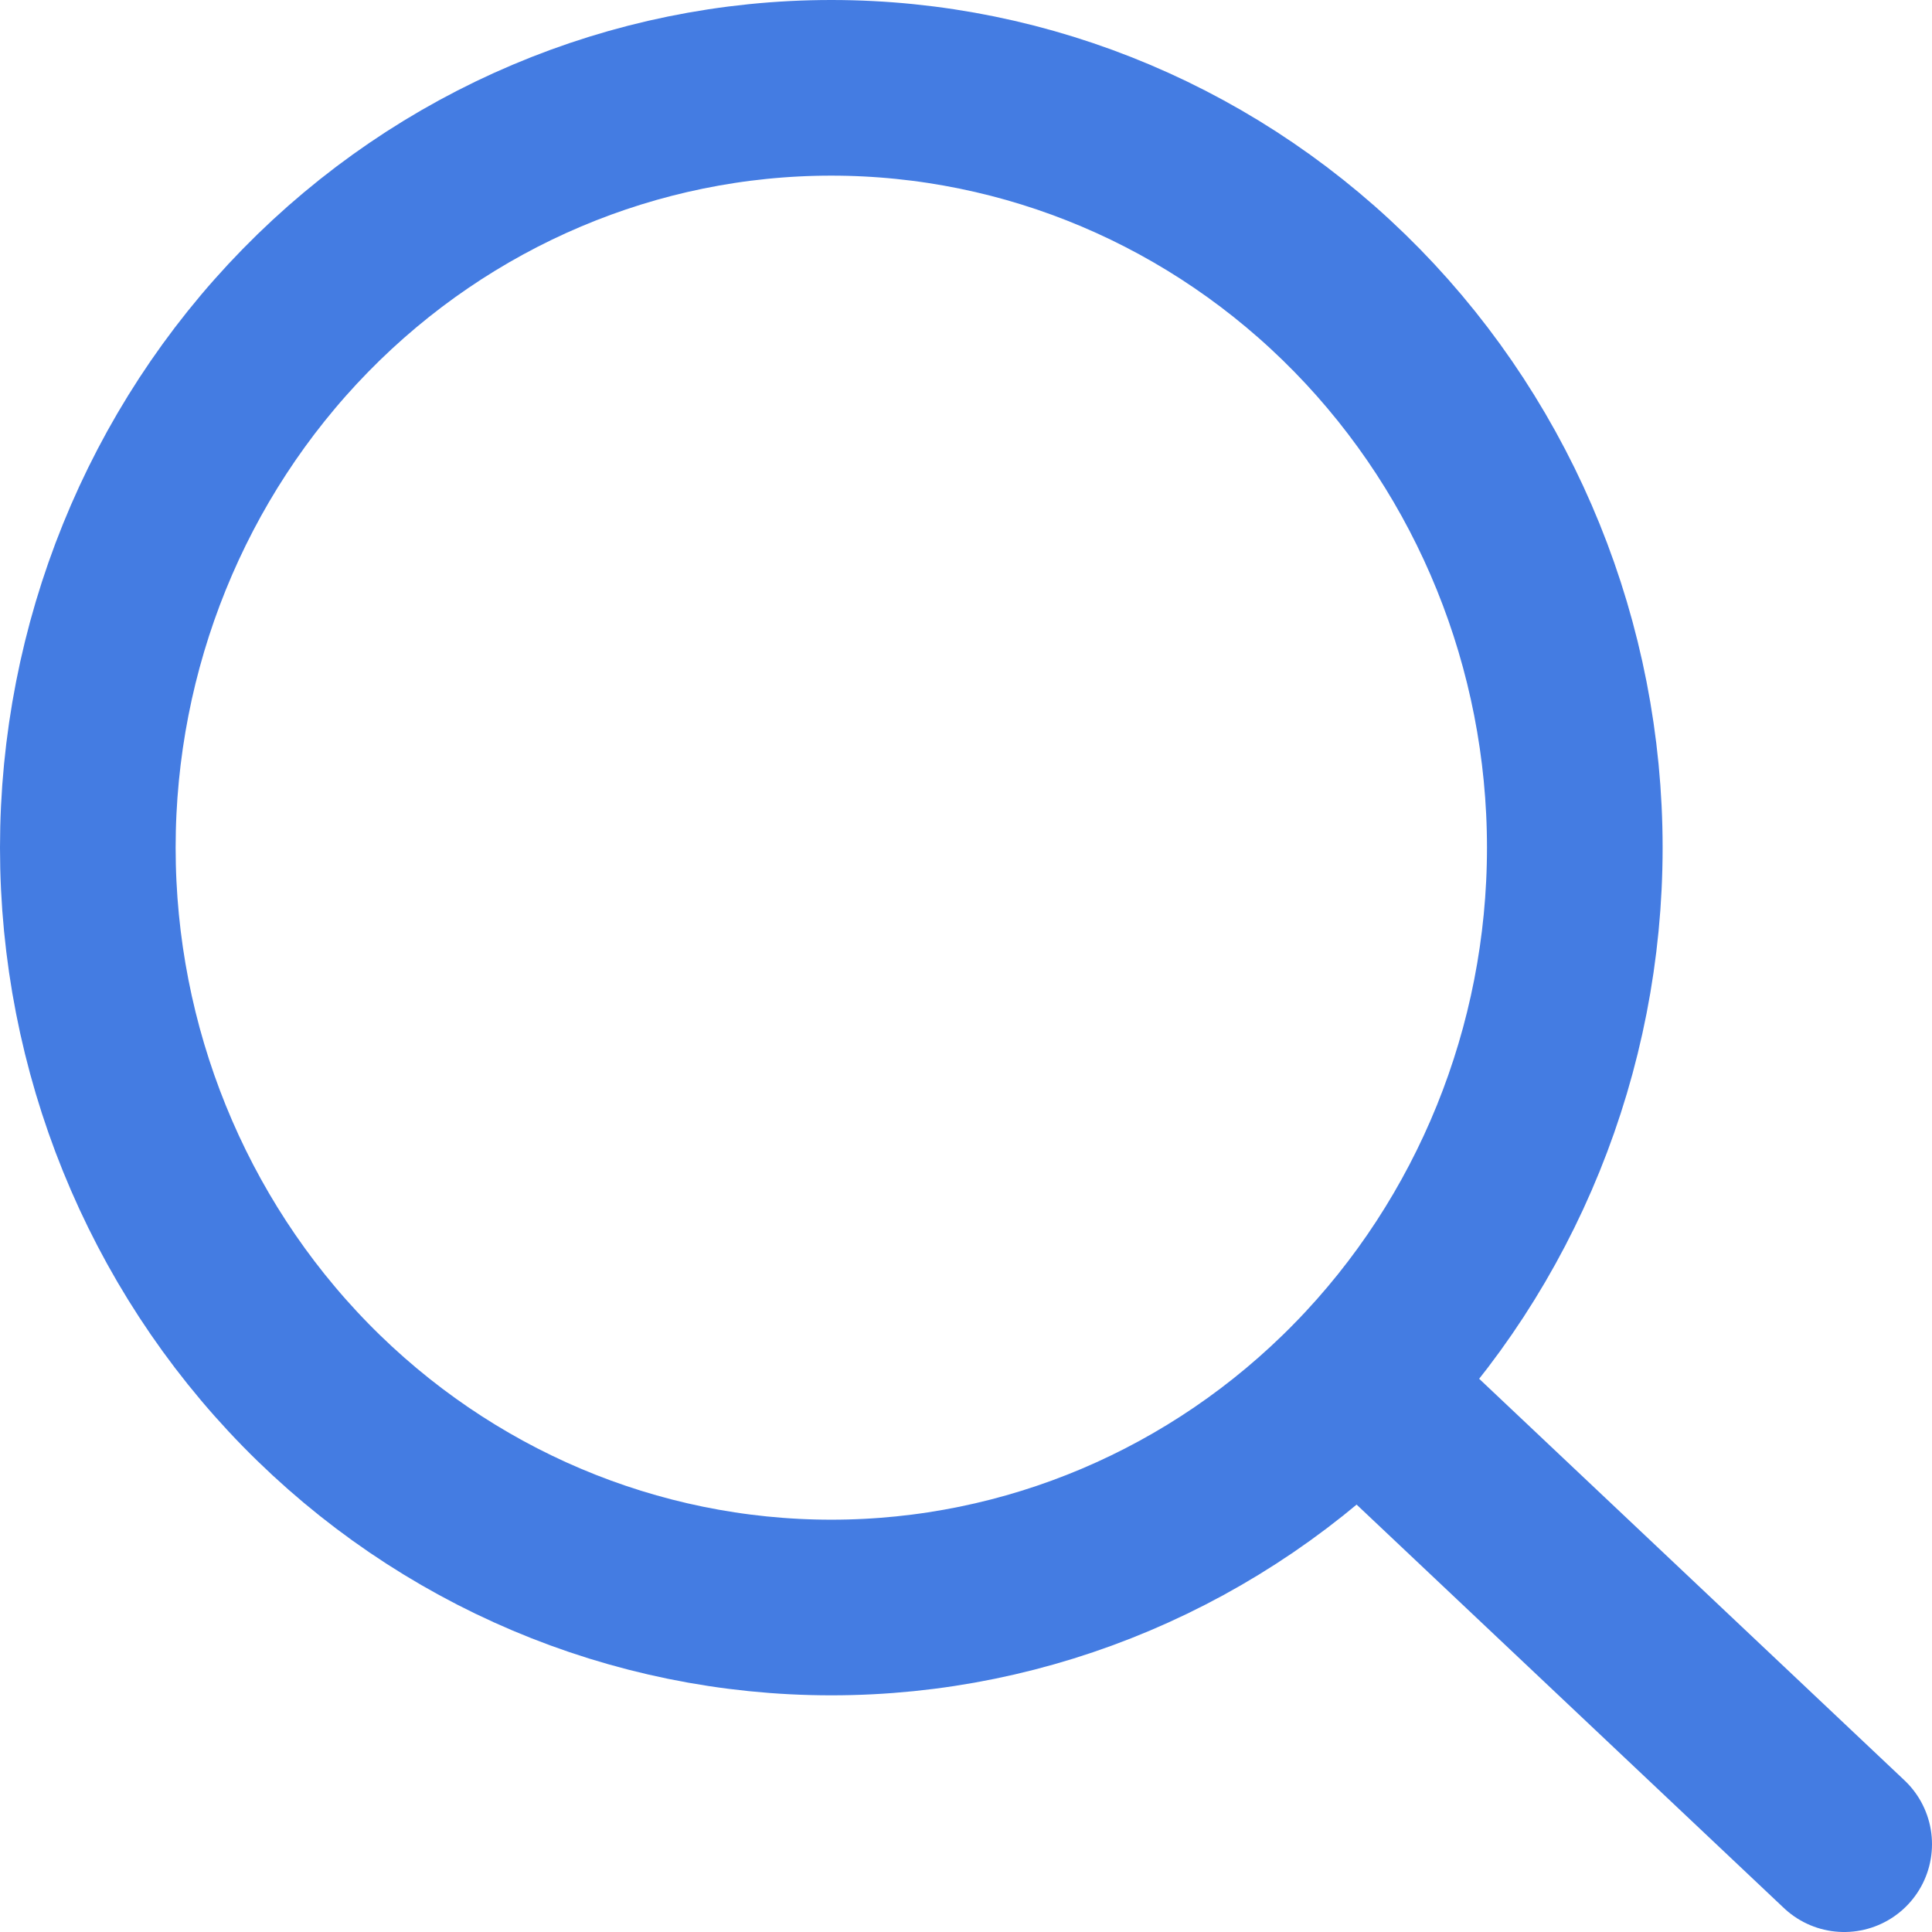
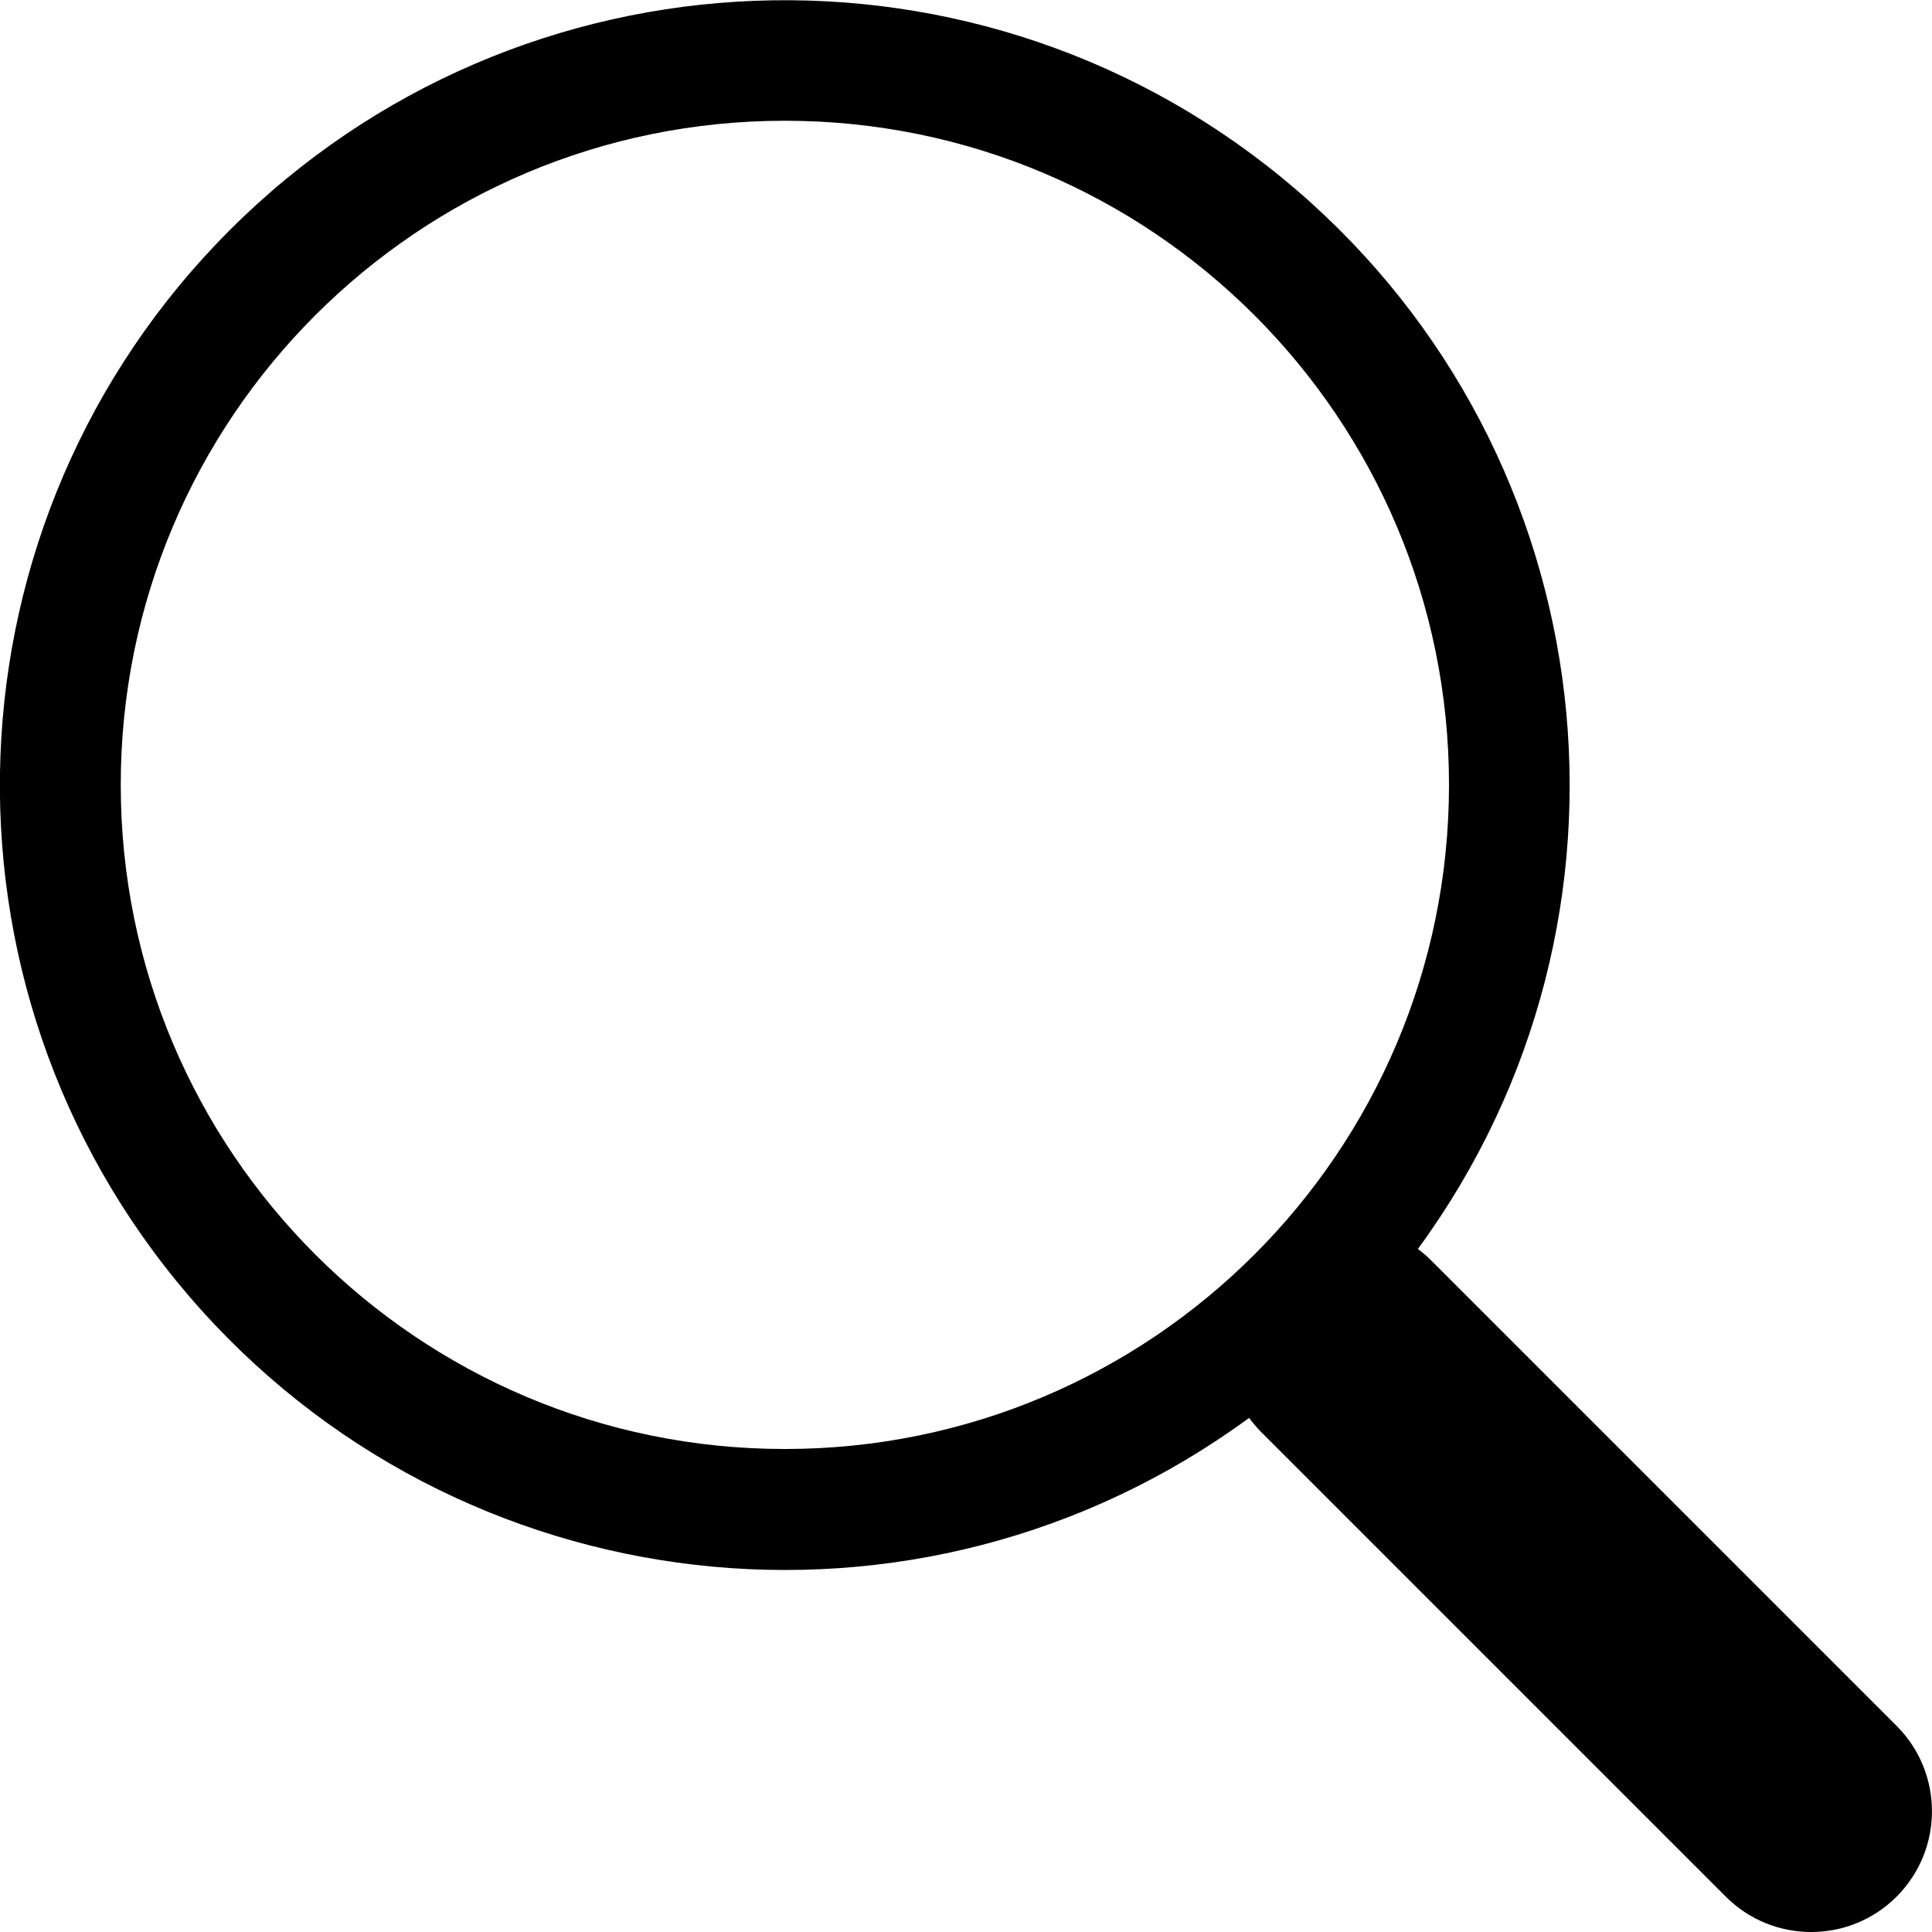
- <svg xmlns="http://www.w3.org/2000/svg" width="44" height="44" viewBox="0 0 44 44" fill="none">
-   <path d="M42 42L30.913 31.532M35.865 19.305C35.865 23.894 34.081 28.296 30.906 31.541C27.73 34.786 23.424 36.61 18.933 36.61C14.442 36.61 10.135 34.786 6.959 31.541C3.784 28.296 2 23.894 2 19.305C2 14.715 3.784 10.314 6.959 7.068C10.135 3.823 14.442 2 18.933 2C23.424 2 27.73 3.823 30.906 7.068C34.081 10.314 35.865 14.715 35.865 19.305Z" stroke="#447CE2" stroke-width="4" stroke-linecap="round" />
+ <svg xmlns="http://www.w3.org/2000/svg" width="16" height="16" fill="currentColor" class="bi bi-search" viewBox="0 0 16 16">
+   <path d="M11.742 10.344a6.5 6.5 0 1 0-1.397 1.398h-.001c.03.04.062.078.098.115l3.85 3.85a1 1 0 0 0 1.415-1.414l-3.85-3.85a1.007 1.007 0 0 0-.115-.1zM12 6.5a5.5 5.5 0 1 1-11 0 5.5 5.5 0 0 1 11 0z" />
</svg>
